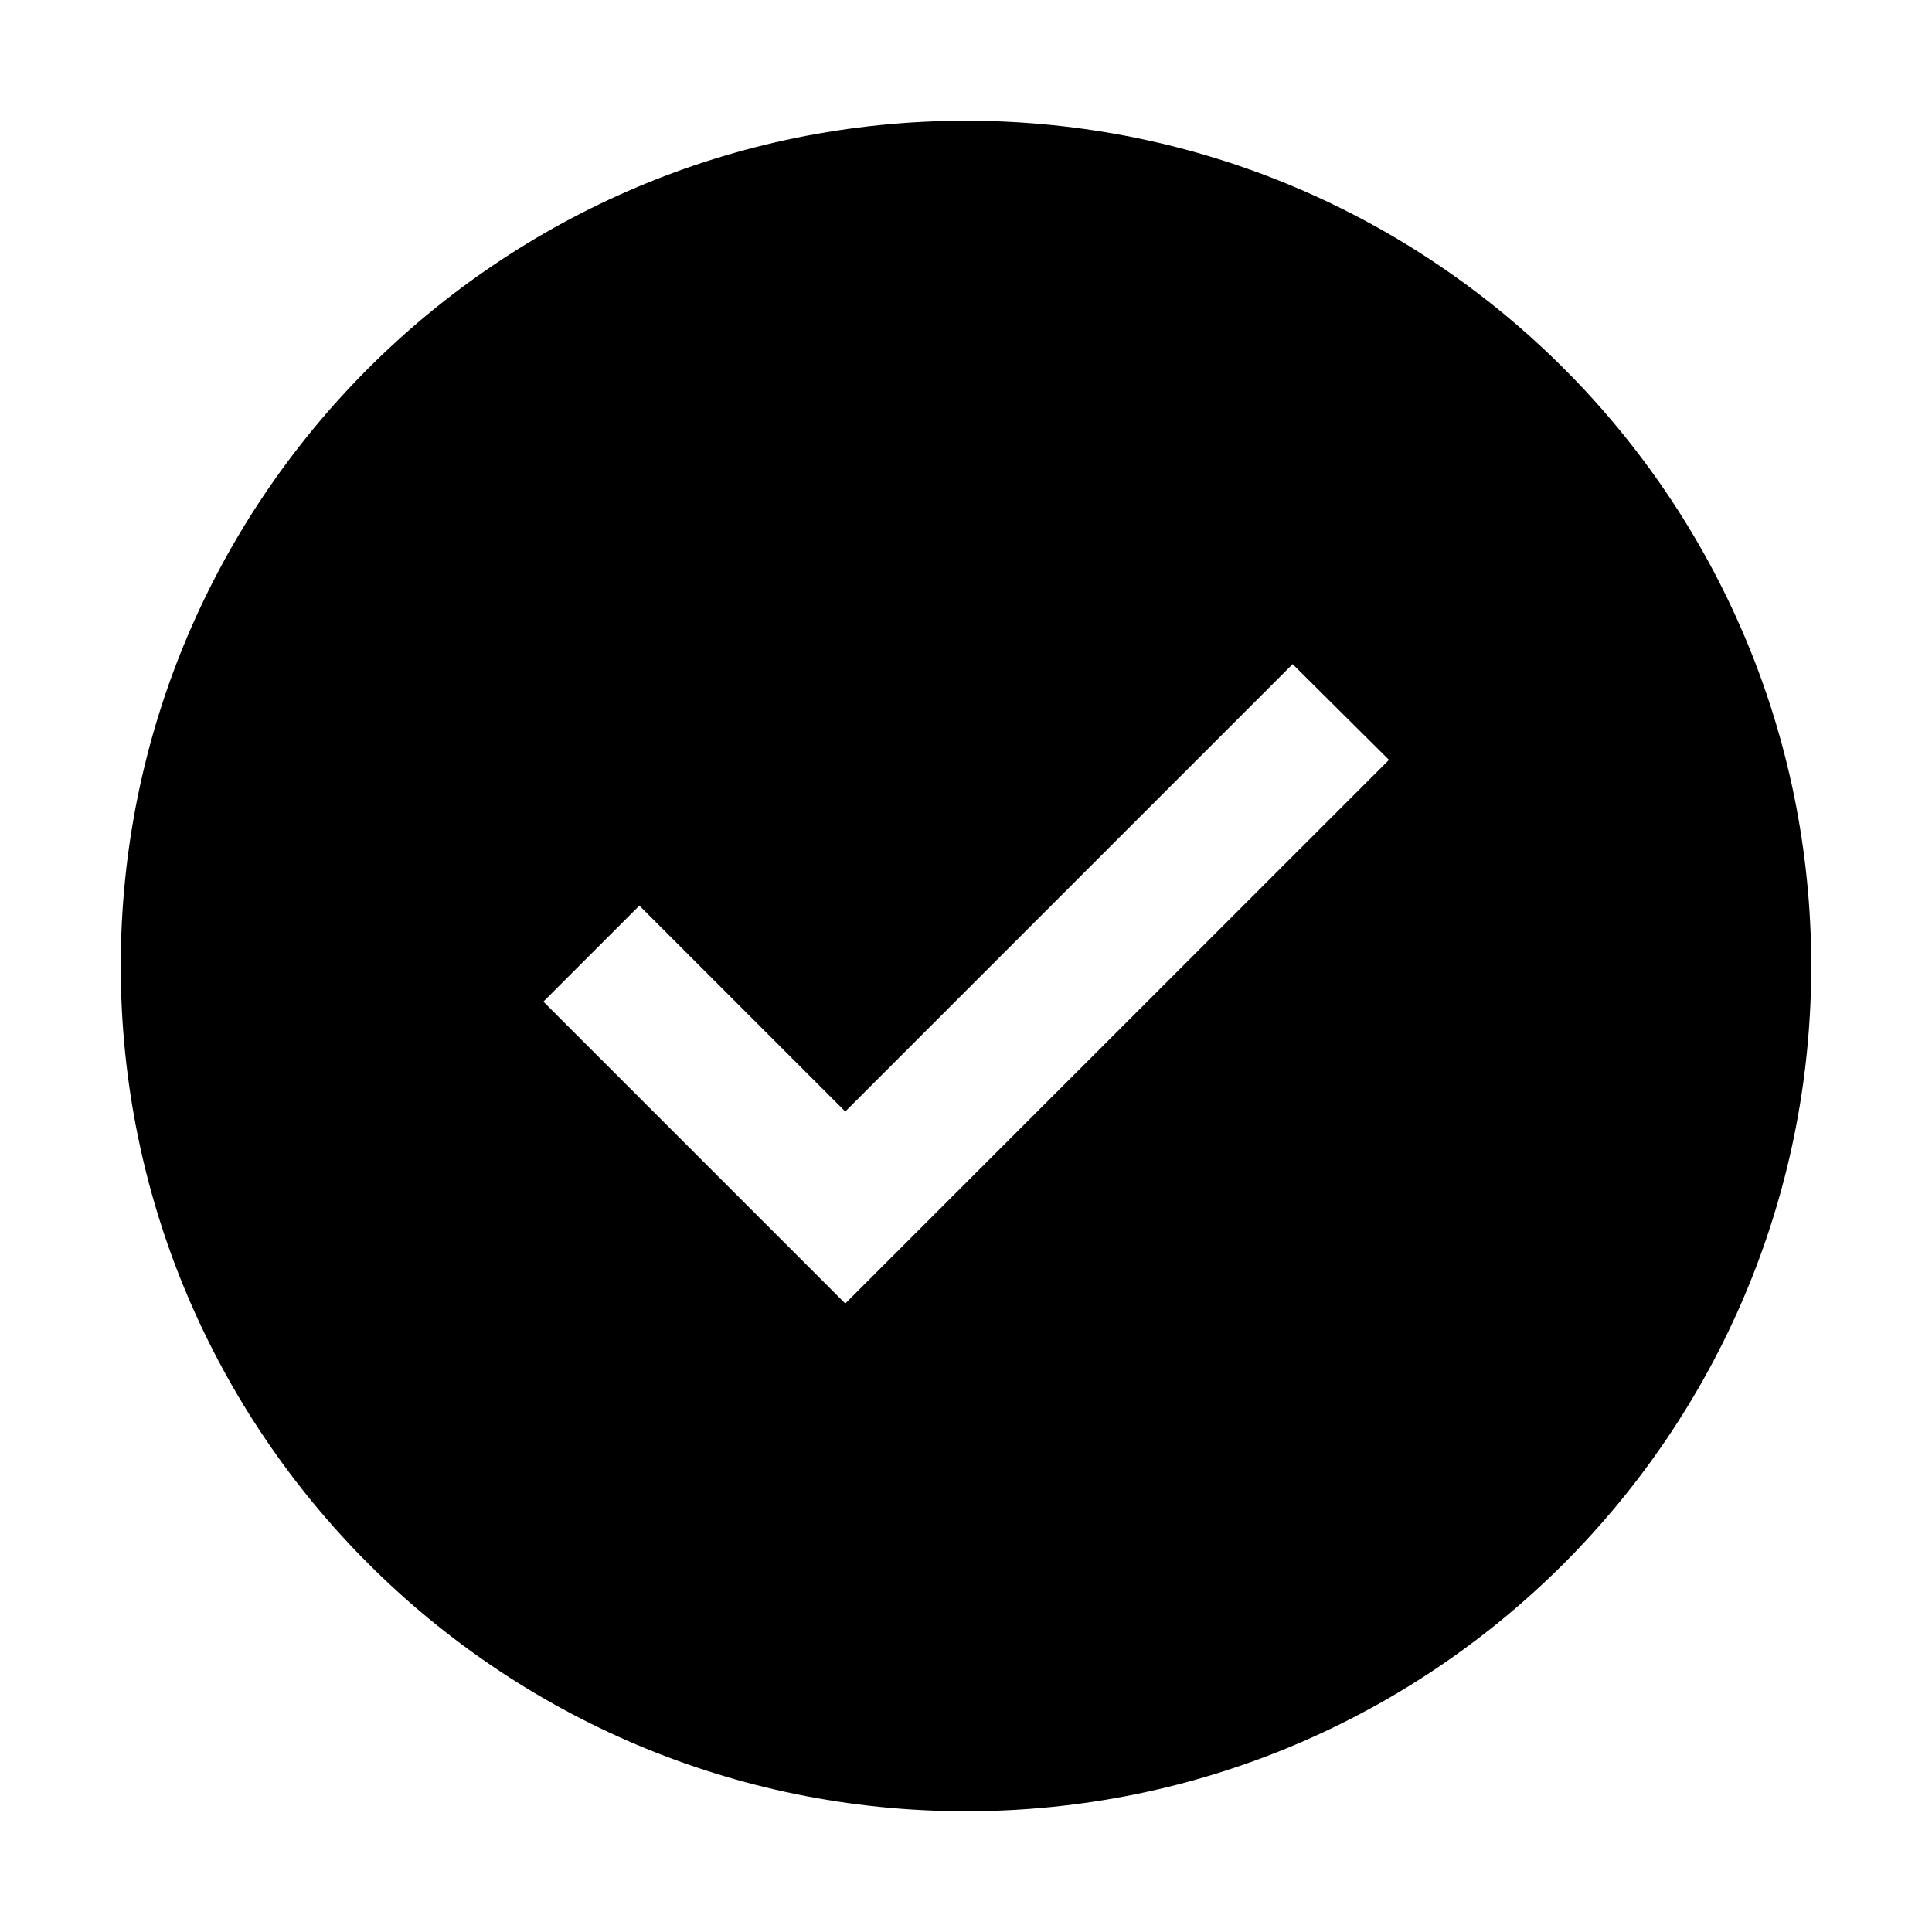
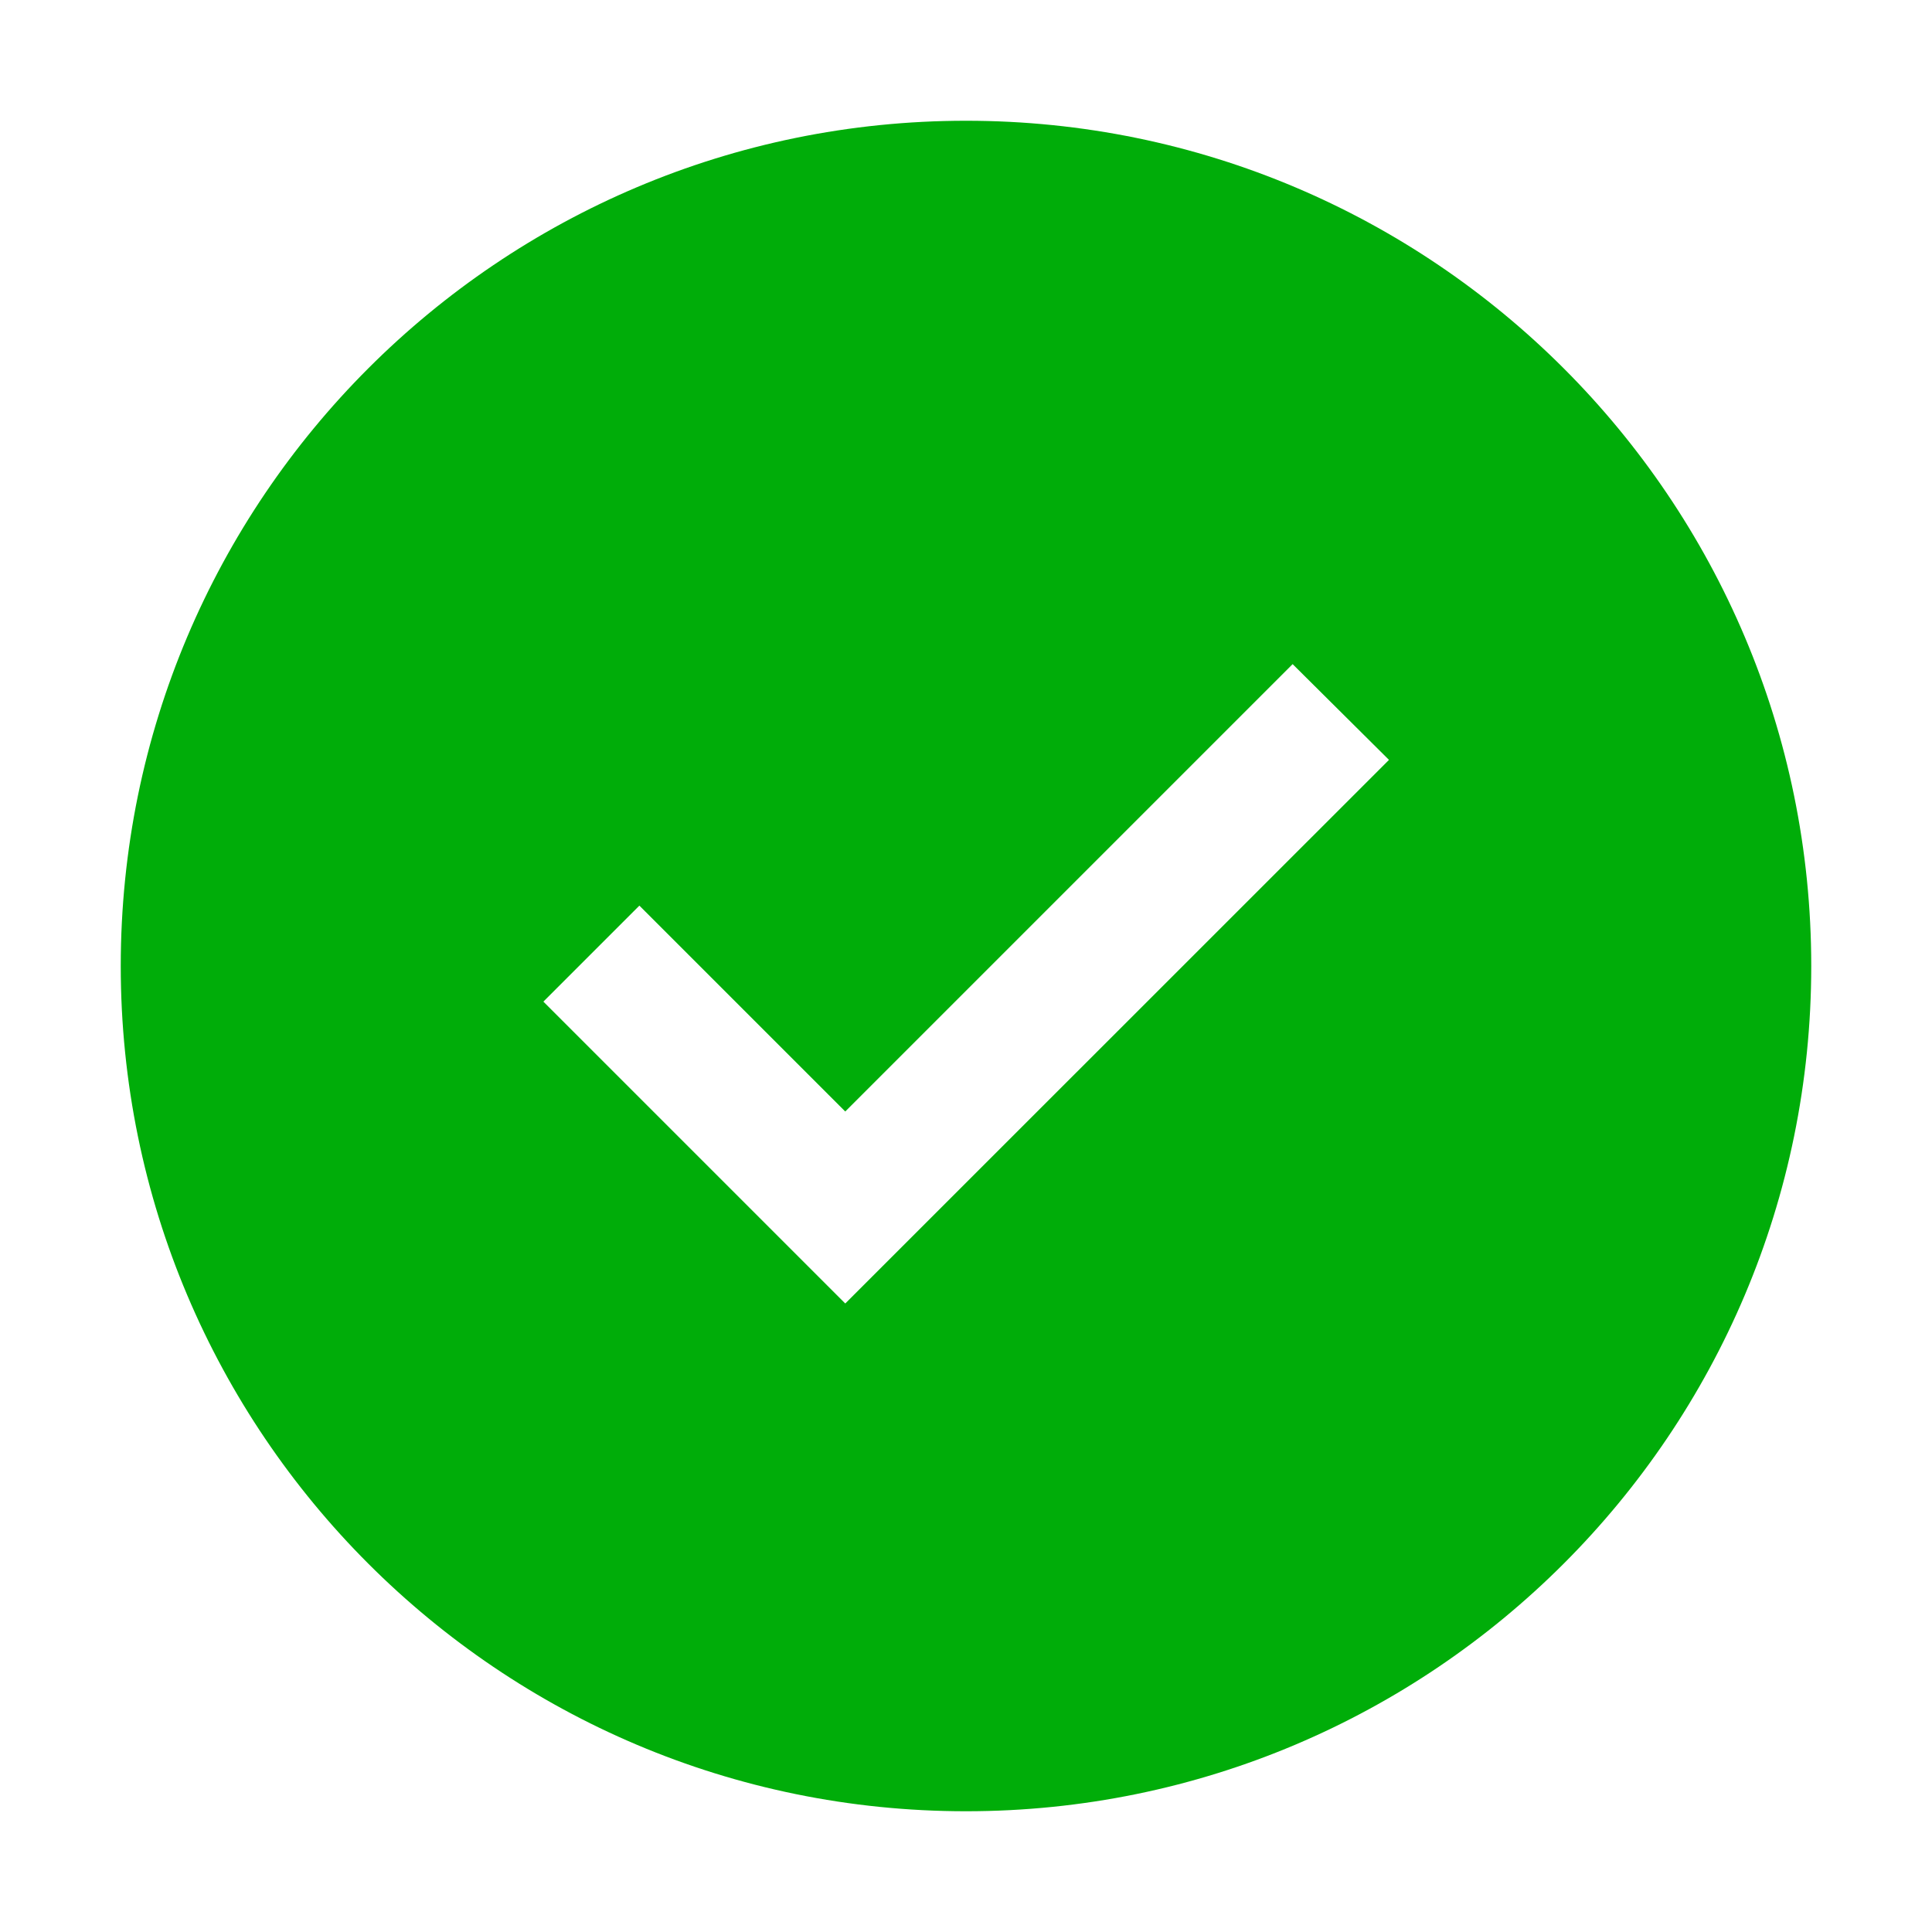
- <svg xmlns="http://www.w3.org/2000/svg" id="icon" viewBox="0 0 32 32">
+ <svg xmlns="http://www.w3.org/2000/svg" fill="#00AD09" id="icon" viewBox="0 0 32 32">
  <defs>
    <style>.cls-1{fill:none}</style>
  </defs>
  <path d="M16 2a14 14 0 1 0 14 14A14 14 0 0 0 16 2Zm-2 19.59-5-5L10.59 15 14 18.41 21.41 11l1.596 1.586Z" />
  <path id="inner-path" d="m14 21.591-5-5L10.591 15 14 18.409 21.41 11l1.595 1.585L14 21.591z" class="cls-1" />
  <path id="_Transparent_Rectangle_" d="M0 0h32v32H0z" class="cls-1" data-name="&lt;Transparent Rectangle&gt;" />
</svg>
